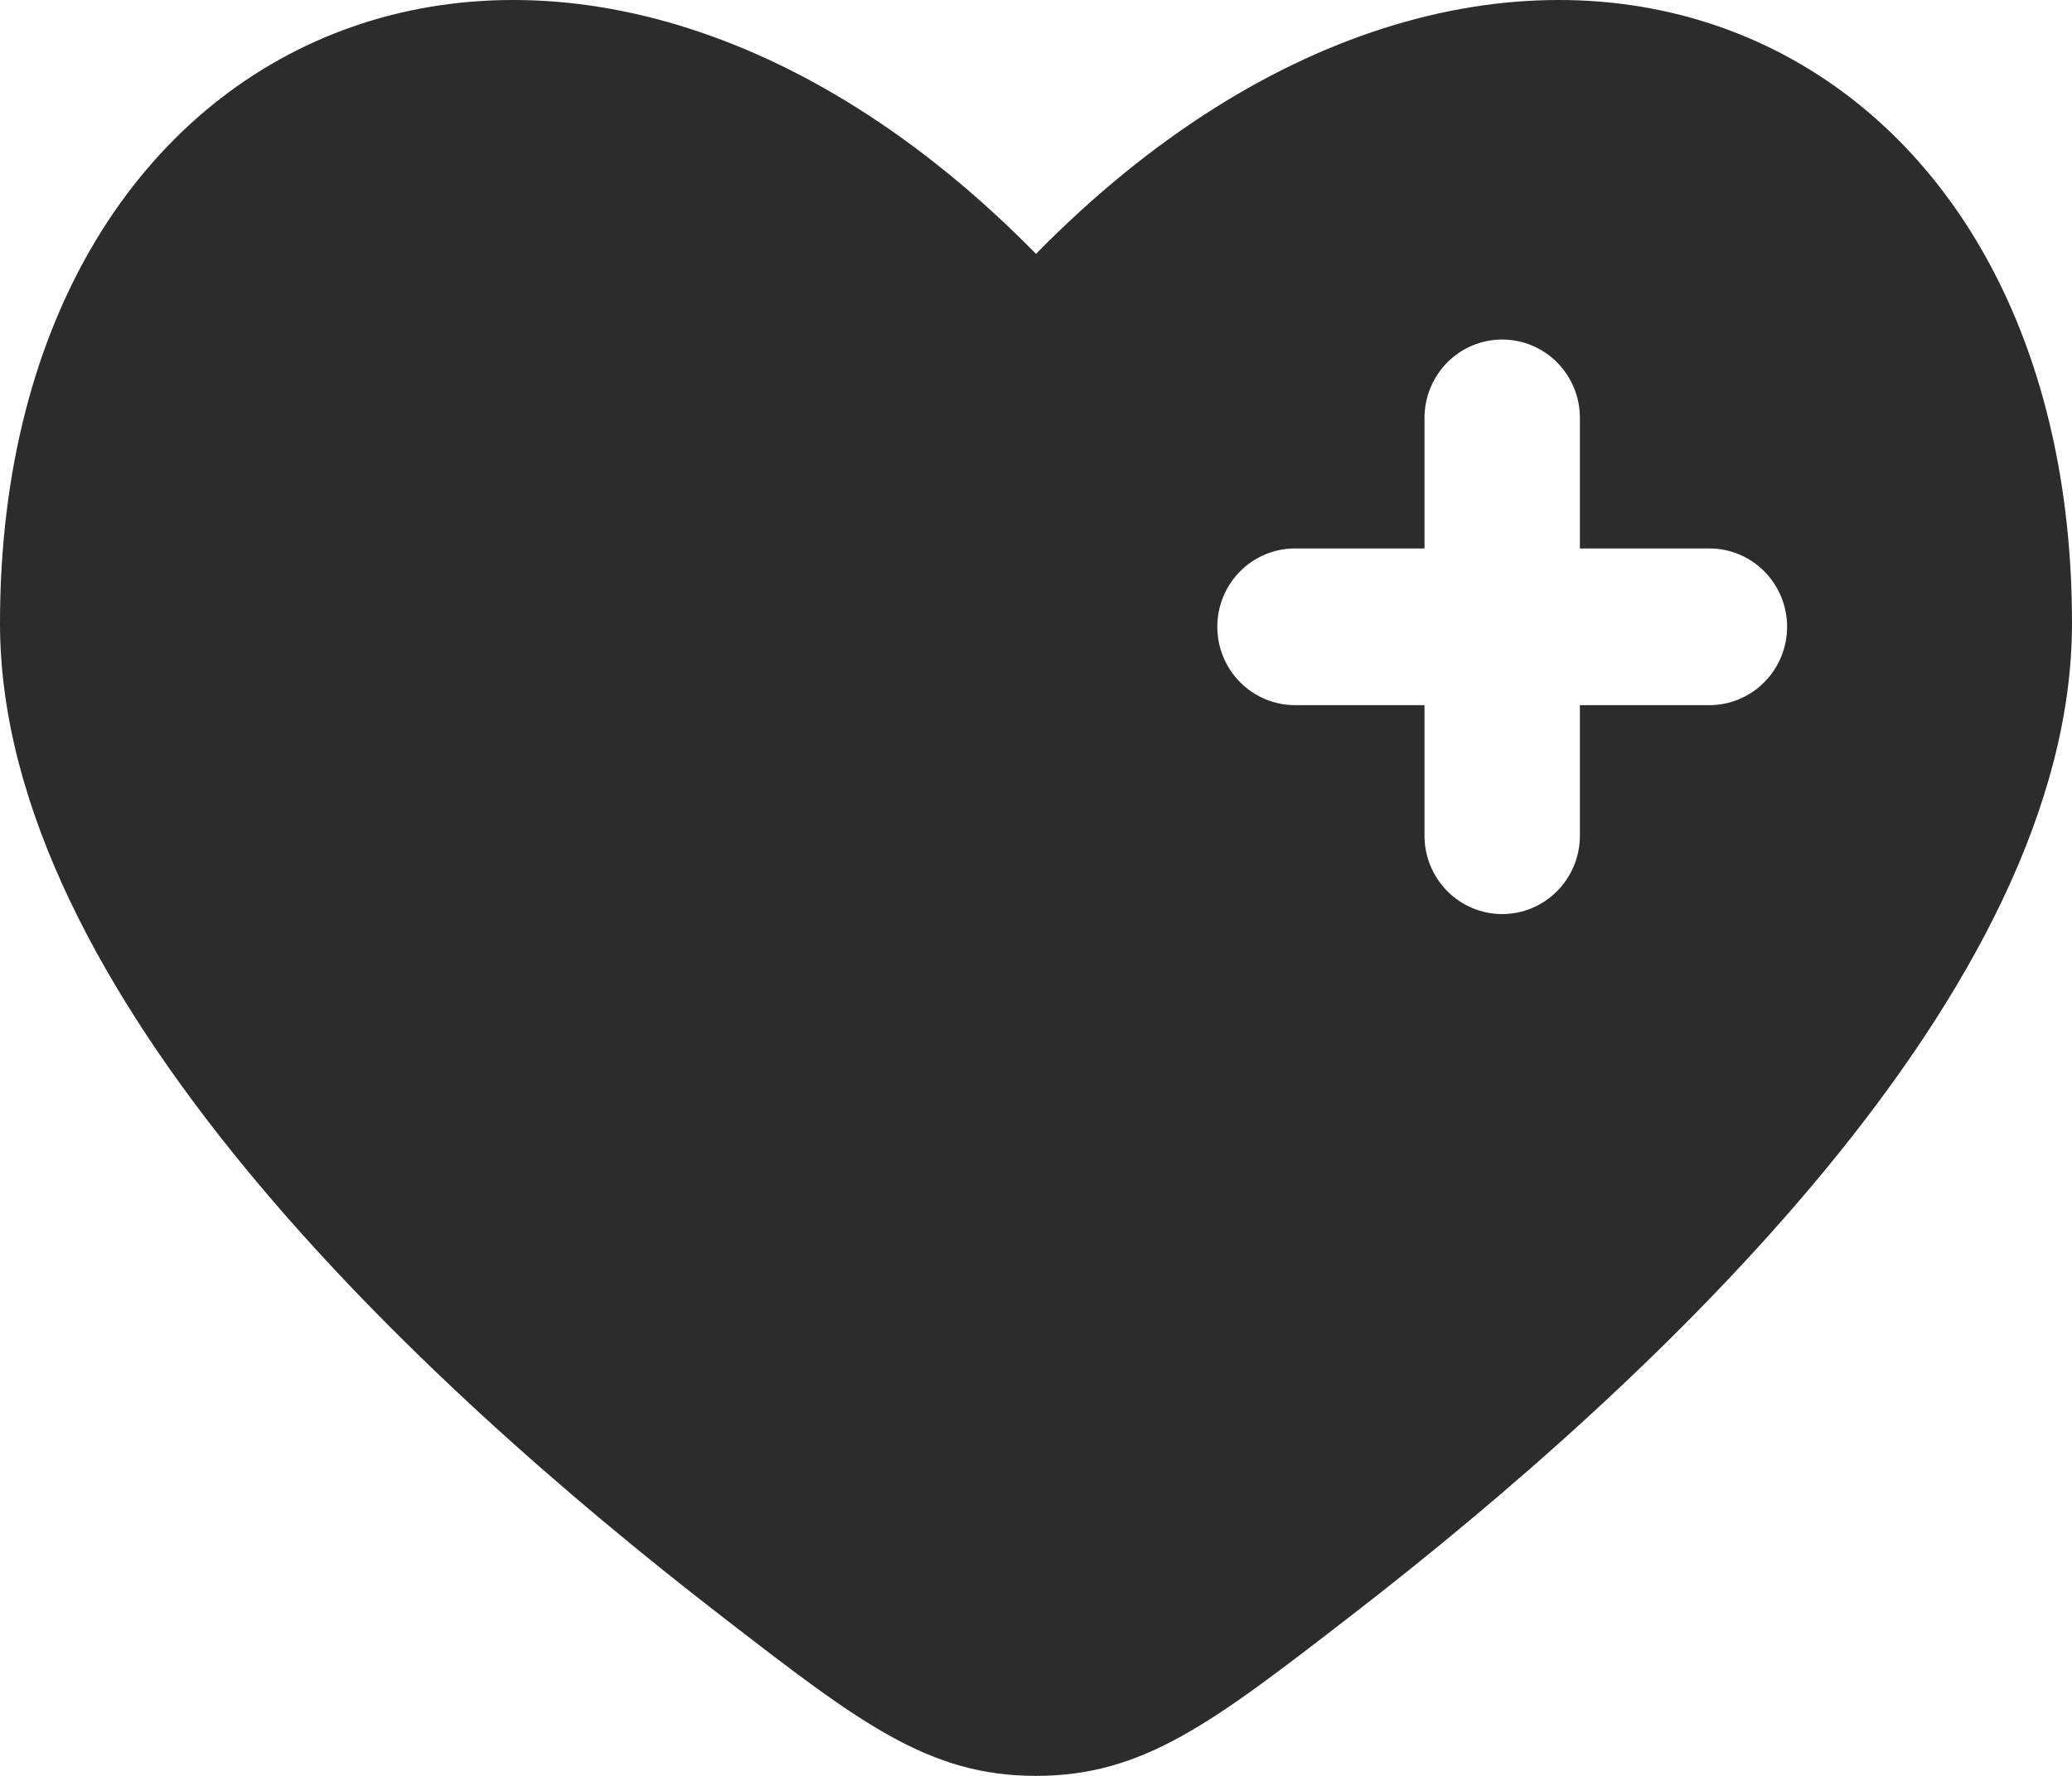
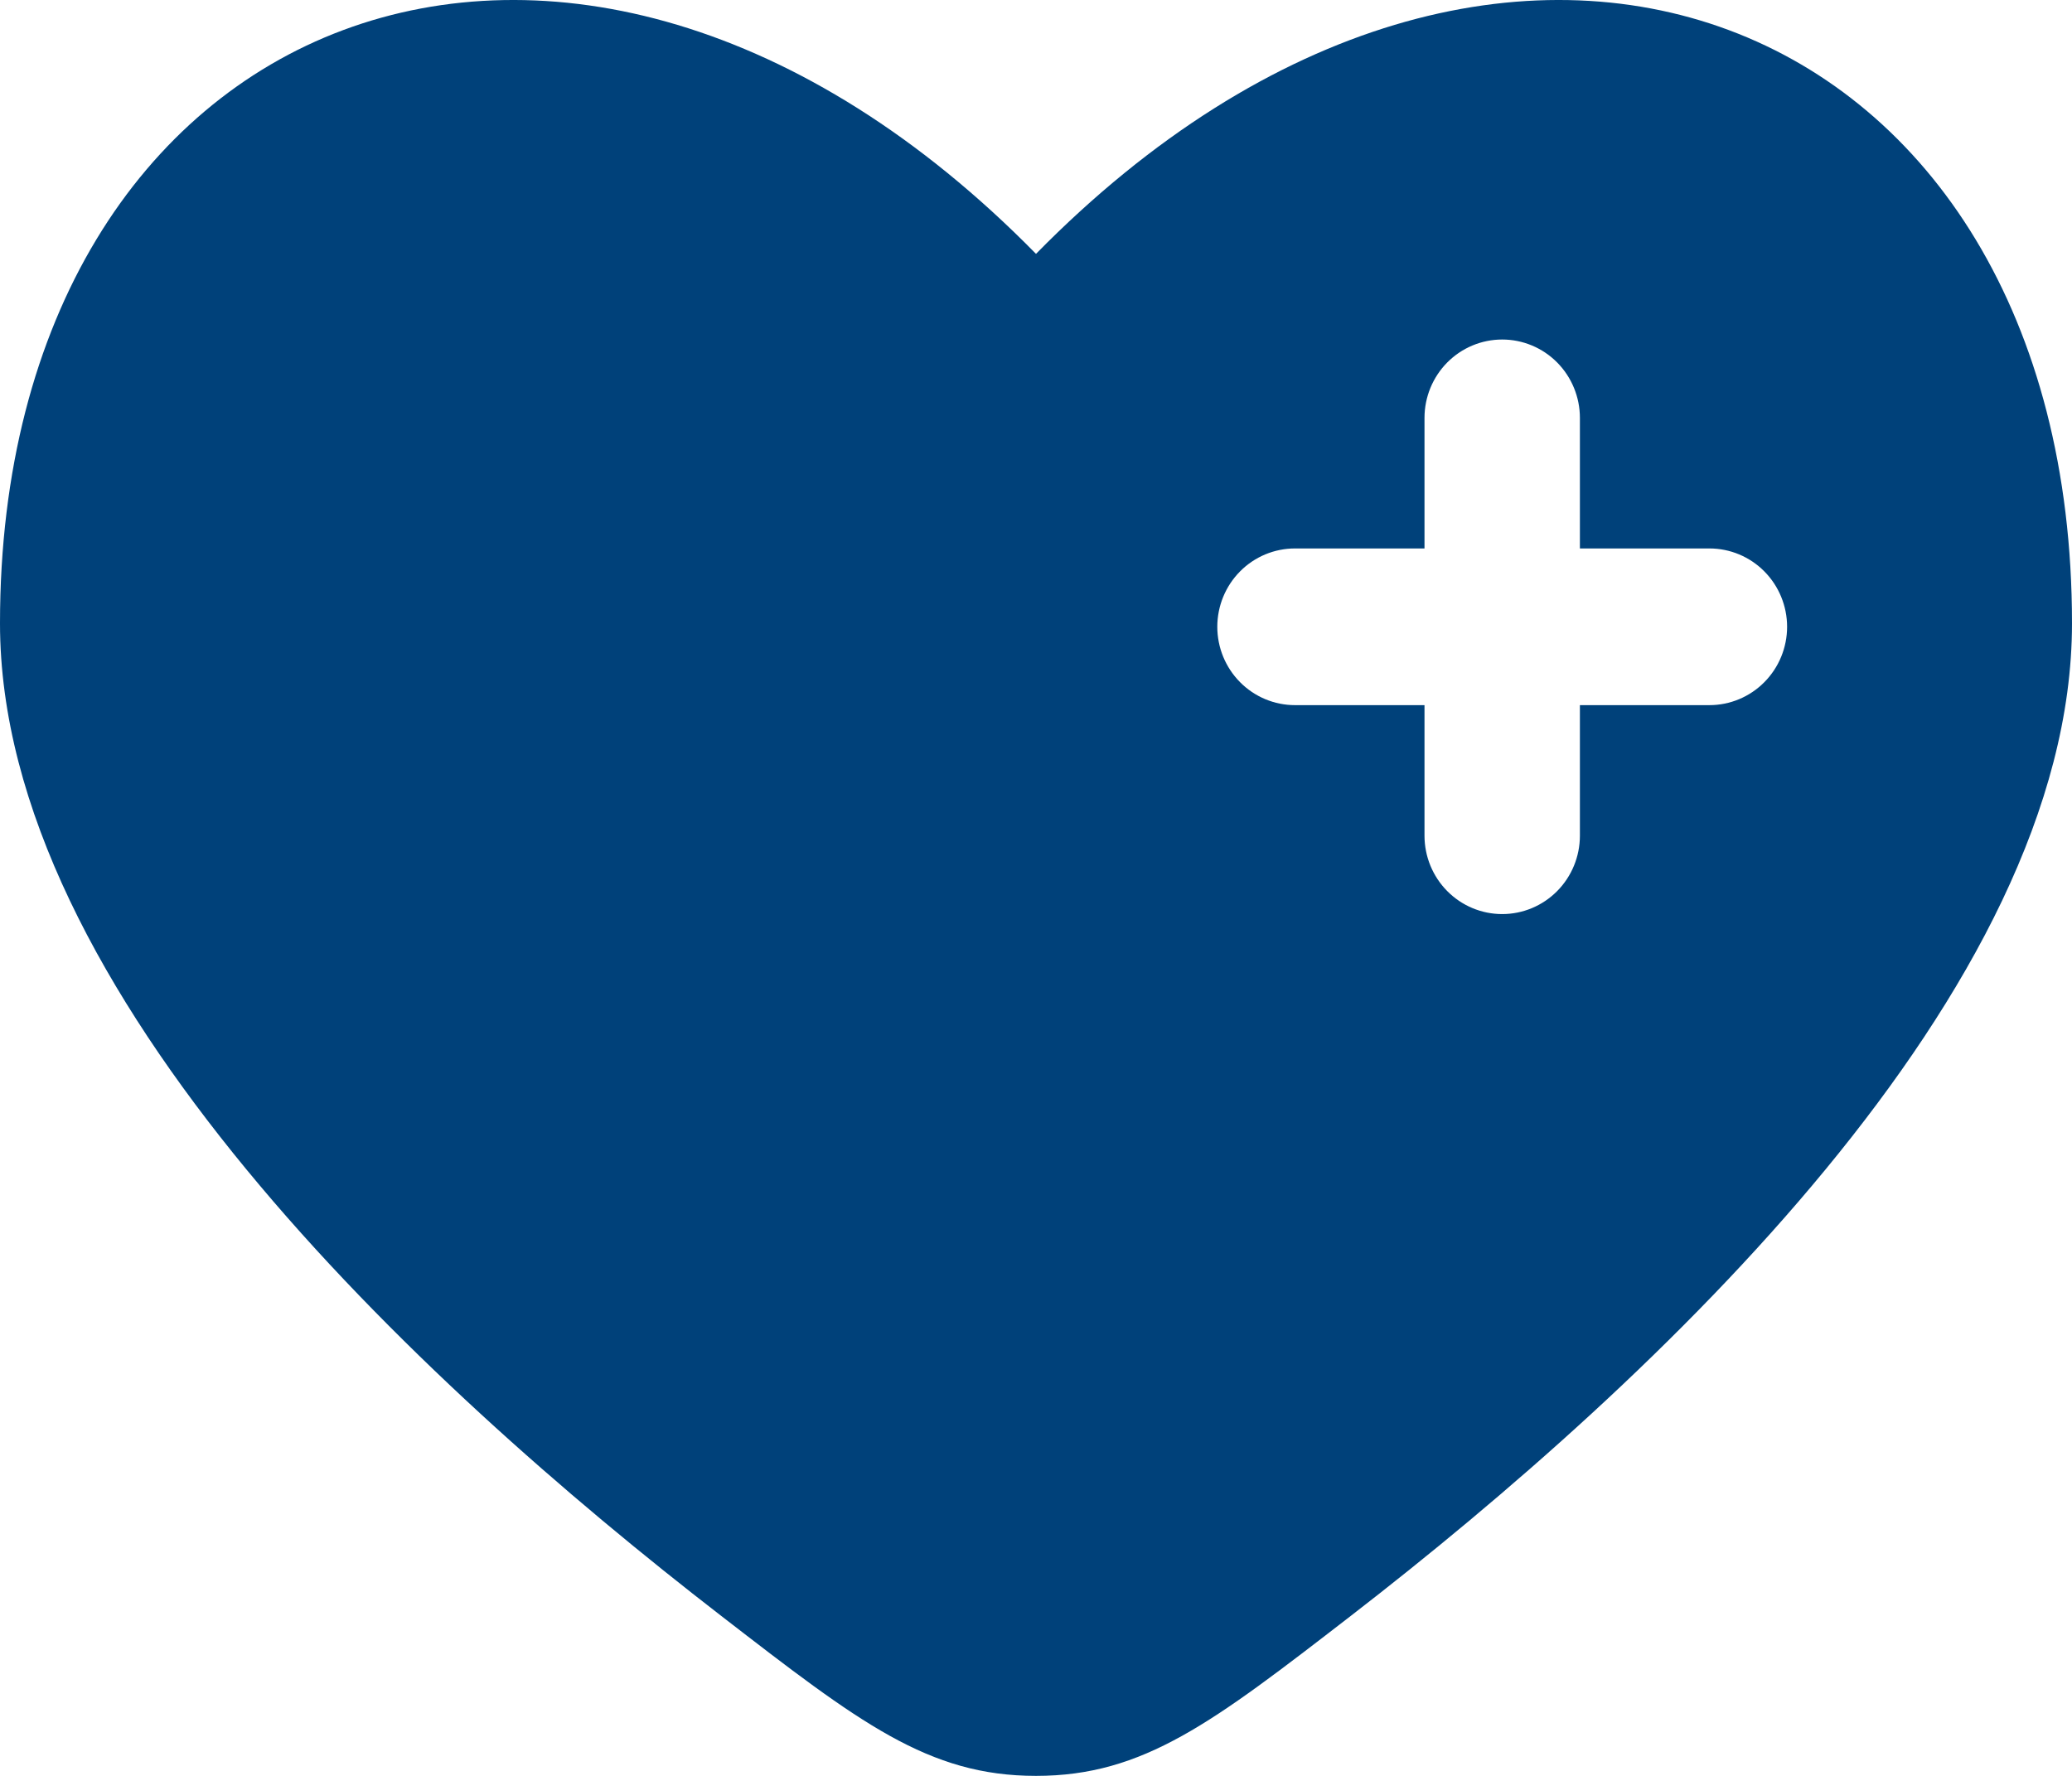
<svg xmlns="http://www.w3.org/2000/svg" width="70" height="60" viewBox="0 0 70 60" fill="none">
-   <path fill-rule="evenodd" clip-rule="evenodd" d="M24.367 54.596C14.066 46.638 0 33.491 0 21.06C0 0.293 19.25 -7.461 35 8.577C50.75 -7.461 70 0.293 70 21.06C70 33.491 55.93 46.638 45.633 54.596C40.971 58.197 38.64 60 35 60C31.36 60 29.029 58.2 24.367 54.596ZM50.75 11.471C51.446 11.471 52.114 11.75 52.606 12.246C53.098 12.743 53.375 13.416 53.375 14.118V18.53H57.75C58.446 18.53 59.114 18.808 59.606 19.305C60.098 19.801 60.375 20.475 60.375 21.177C60.375 21.879 60.098 22.552 59.606 23.048C59.114 23.545 58.446 23.824 57.75 23.824H53.375V28.235C53.375 28.938 53.098 29.611 52.606 30.107C52.114 30.604 51.446 30.883 50.75 30.883C50.054 30.883 49.386 30.604 48.894 30.107C48.402 29.611 48.125 28.938 48.125 28.235V23.824H43.75C43.054 23.824 42.386 23.545 41.894 23.048C41.402 22.552 41.125 21.879 41.125 21.177C41.125 20.475 41.402 19.801 41.894 19.305C42.386 18.808 43.054 18.53 43.75 18.53H48.125V14.118C48.125 13.416 48.402 12.743 48.894 12.246C49.386 11.75 50.054 11.471 50.75 11.471Z" fill="#2C2C2C" />
+   <path fill-rule="evenodd" clip-rule="evenodd" d="M24.367 54.596C14.066 46.638 0 33.491 0 21.06C0 0.293 19.25 -7.461 35 8.577C50.75 -7.461 70 0.293 70 21.06C70 33.491 55.93 46.638 45.633 54.596C40.971 58.197 38.64 60 35 60C31.36 60 29.029 58.2 24.367 54.596ZM50.75 11.471C51.446 11.471 52.114 11.75 52.606 12.246C53.098 12.743 53.375 13.416 53.375 14.118V18.53H57.75C58.446 18.53 59.114 18.808 59.606 19.305C60.098 19.801 60.375 20.475 60.375 21.177C60.375 21.879 60.098 22.552 59.606 23.048C59.114 23.545 58.446 23.824 57.75 23.824H53.375V28.235C53.375 28.938 53.098 29.611 52.606 30.107C52.114 30.604 51.446 30.883 50.75 30.883C50.054 30.883 49.386 30.604 48.894 30.107C48.402 29.611 48.125 28.938 48.125 28.235V23.824H43.75C43.054 23.824 42.386 23.545 41.894 23.048C41.402 22.552 41.125 21.879 41.125 21.177C41.125 20.475 41.402 19.801 41.894 19.305C42.386 18.808 43.054 18.53 43.75 18.53H48.125V14.118C48.125 13.416 48.402 12.743 48.894 12.246C49.386 11.75 50.054 11.471 50.75 11.471Z" fill="#00417A" />
</svg>
